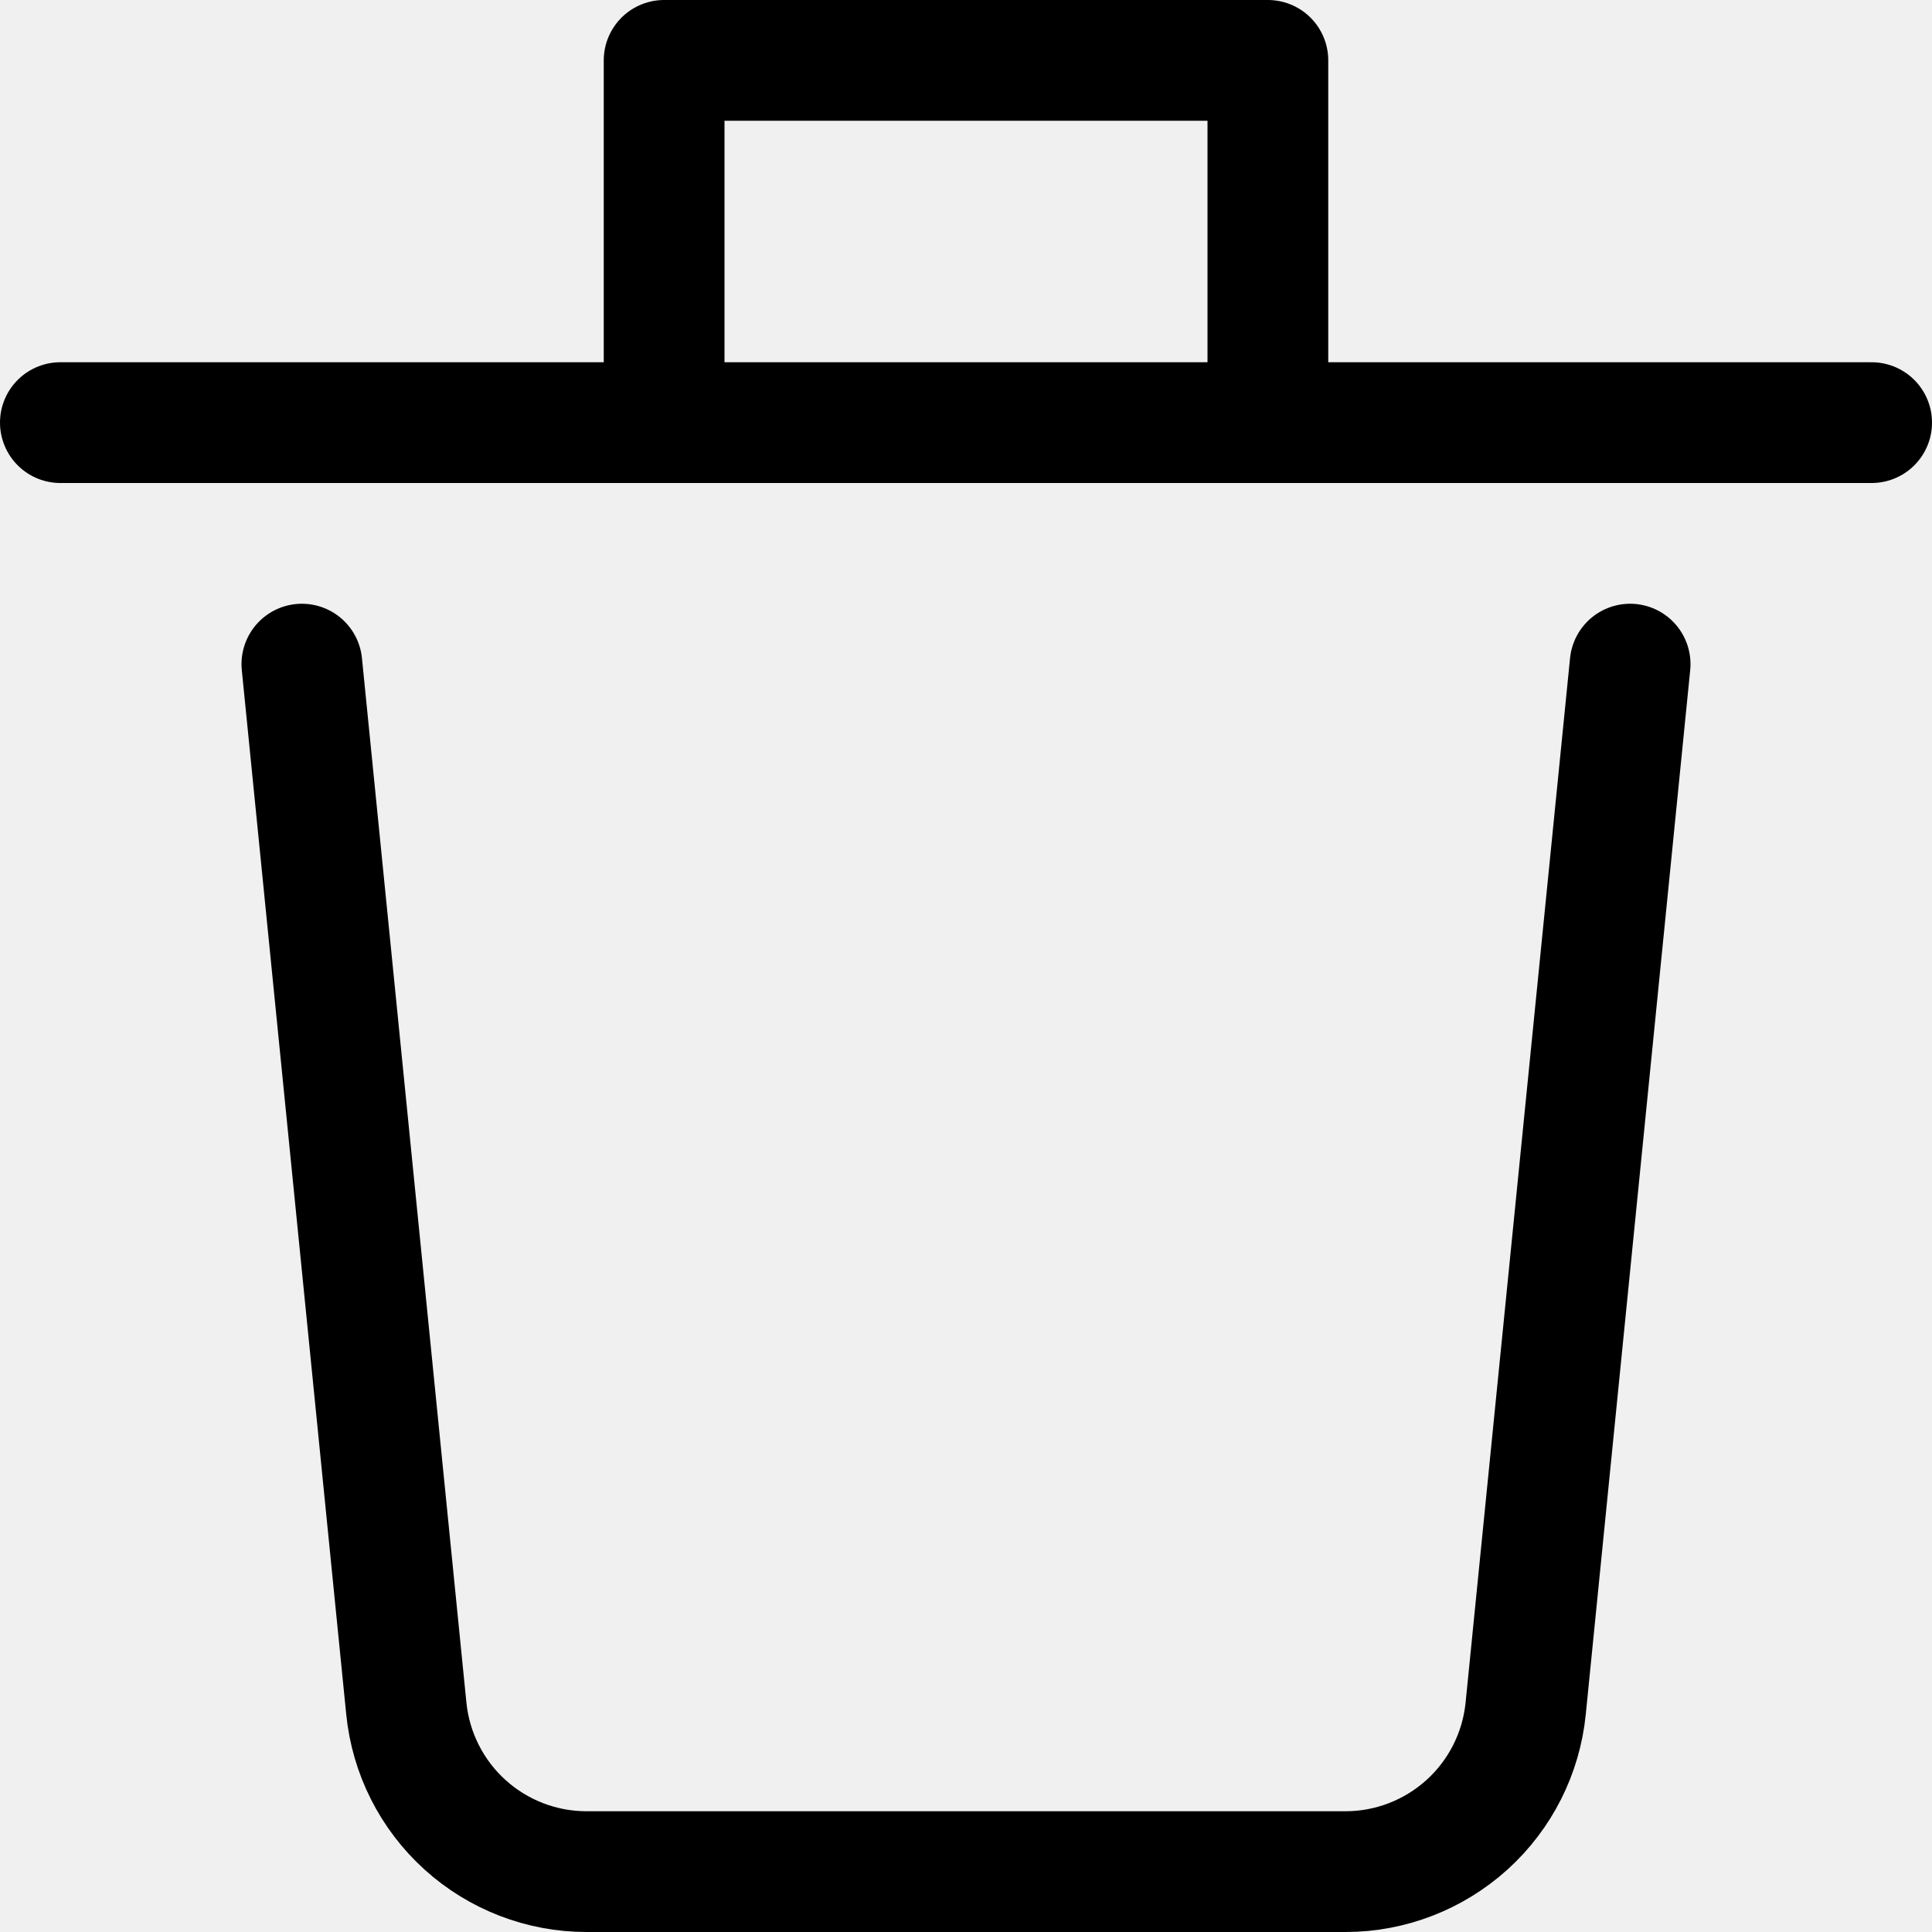
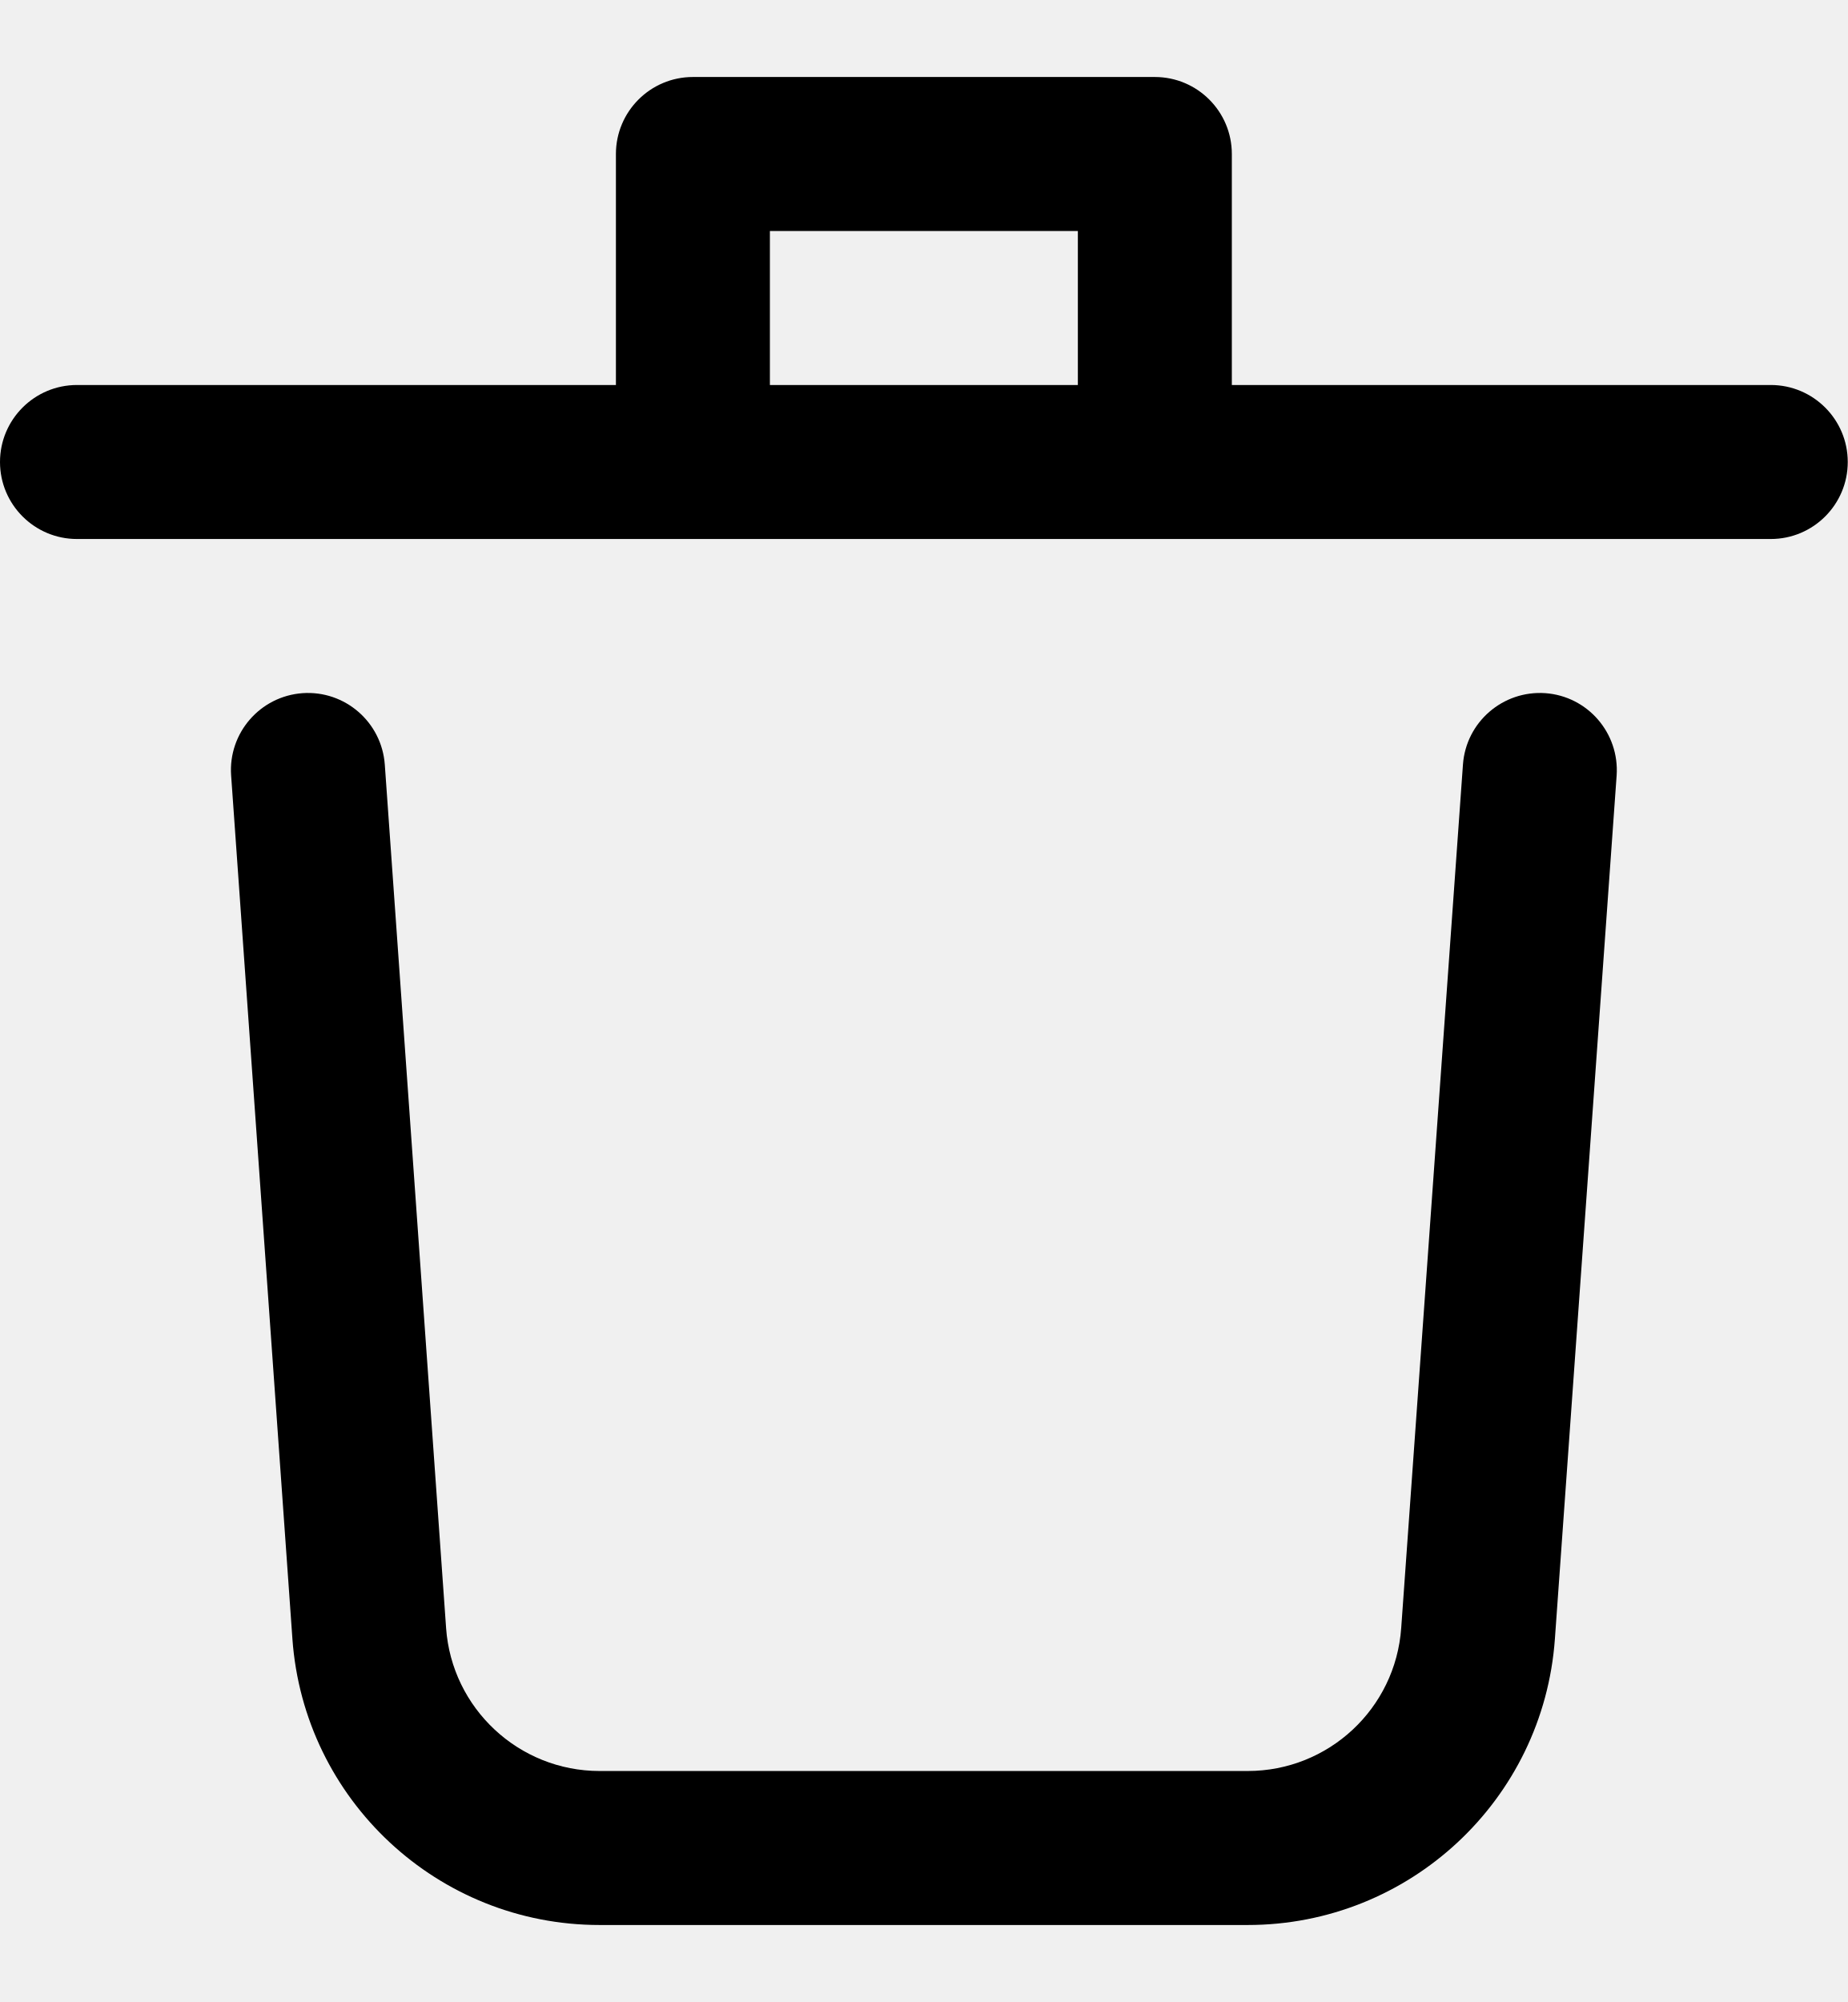
- <svg xmlns="http://www.w3.org/2000/svg" viewBox="0 0 16 16" fill="none">
-   <g clip-path="url(#clip0_2967_262121)">
-     <path d="M2.5 5.5L3.365 14.149C3.402 14.519 3.575 14.862 3.851 15.112C4.126 15.361 4.485 15.5 4.857 15.5H11.143C11.515 15.5 11.873 15.361 12.149 15.112C12.425 14.862 12.598 14.519 12.635 14.149L13.5 5.5" stroke="currentColor" stroke-linecap="round" stroke-linejoin="round" />
-     <path d="M0.5 3.5H15.5" stroke="currentColor" stroke-linecap="round" stroke-linejoin="round" />
-     <path d="M5.5 3.5V0.5H10.5V3.5" stroke="currentColor" stroke-linecap="round" stroke-linejoin="round" />
+ <svg xmlns="http://www.w3.org/2000/svg" viewBox="0 0 12 13" fill="none">
+   <g clip-path="url(#clip0_16179_126538)">
+     <path fill-rule="evenodd" clip-rule="evenodd" d="M4 1C4 0.724 4.224 0.5 4.5 0.5H7.5C7.776 0.5 8 0.724 8 1V2.5H11.5C11.776 2.5 12 2.724 12 3C12 3.276 11.776 3.5 11.5 3.5H7.5H4.5H0.5C0.224 3.5 0 3.276 0 3C0 2.724 0.224 2.5 0.5 2.5H4V1ZM7 1.5V2.5H5V1.5H7ZM10.499 5.036C10.518 4.76 10.311 4.521 10.036 4.501C9.76 4.482 9.521 4.689 9.501 4.964L9.1 10.571L9.1 10.571C9.063 11.095 8.628 11.5 8.103 11.5H3.894C3.37 11.5 2.934 11.094 2.897 10.571L2.897 10.57L2.897 10.57L2.499 4.965C2.479 4.689 2.24 4.482 1.965 4.501C1.689 4.521 1.482 4.76 1.501 5.035L1.899 10.641L1.899 10.642C1.974 11.688 2.844 12.5 3.894 12.5H8.103C9.152 12.5 10.023 11.689 10.098 10.643L10.499 5.036Z" fill="currentColor" />
  </g>
  <defs>
-     <clipPath id="clip0_2967_262121">
-       <rect width="16" height="16" fill="white" />
+     <clipPath id="clip0_16179_126538">
+       <rect width="12" height="12" fill="white" transform="translate(0 0.5)" />
    </clipPath>
  </defs>
</svg>
